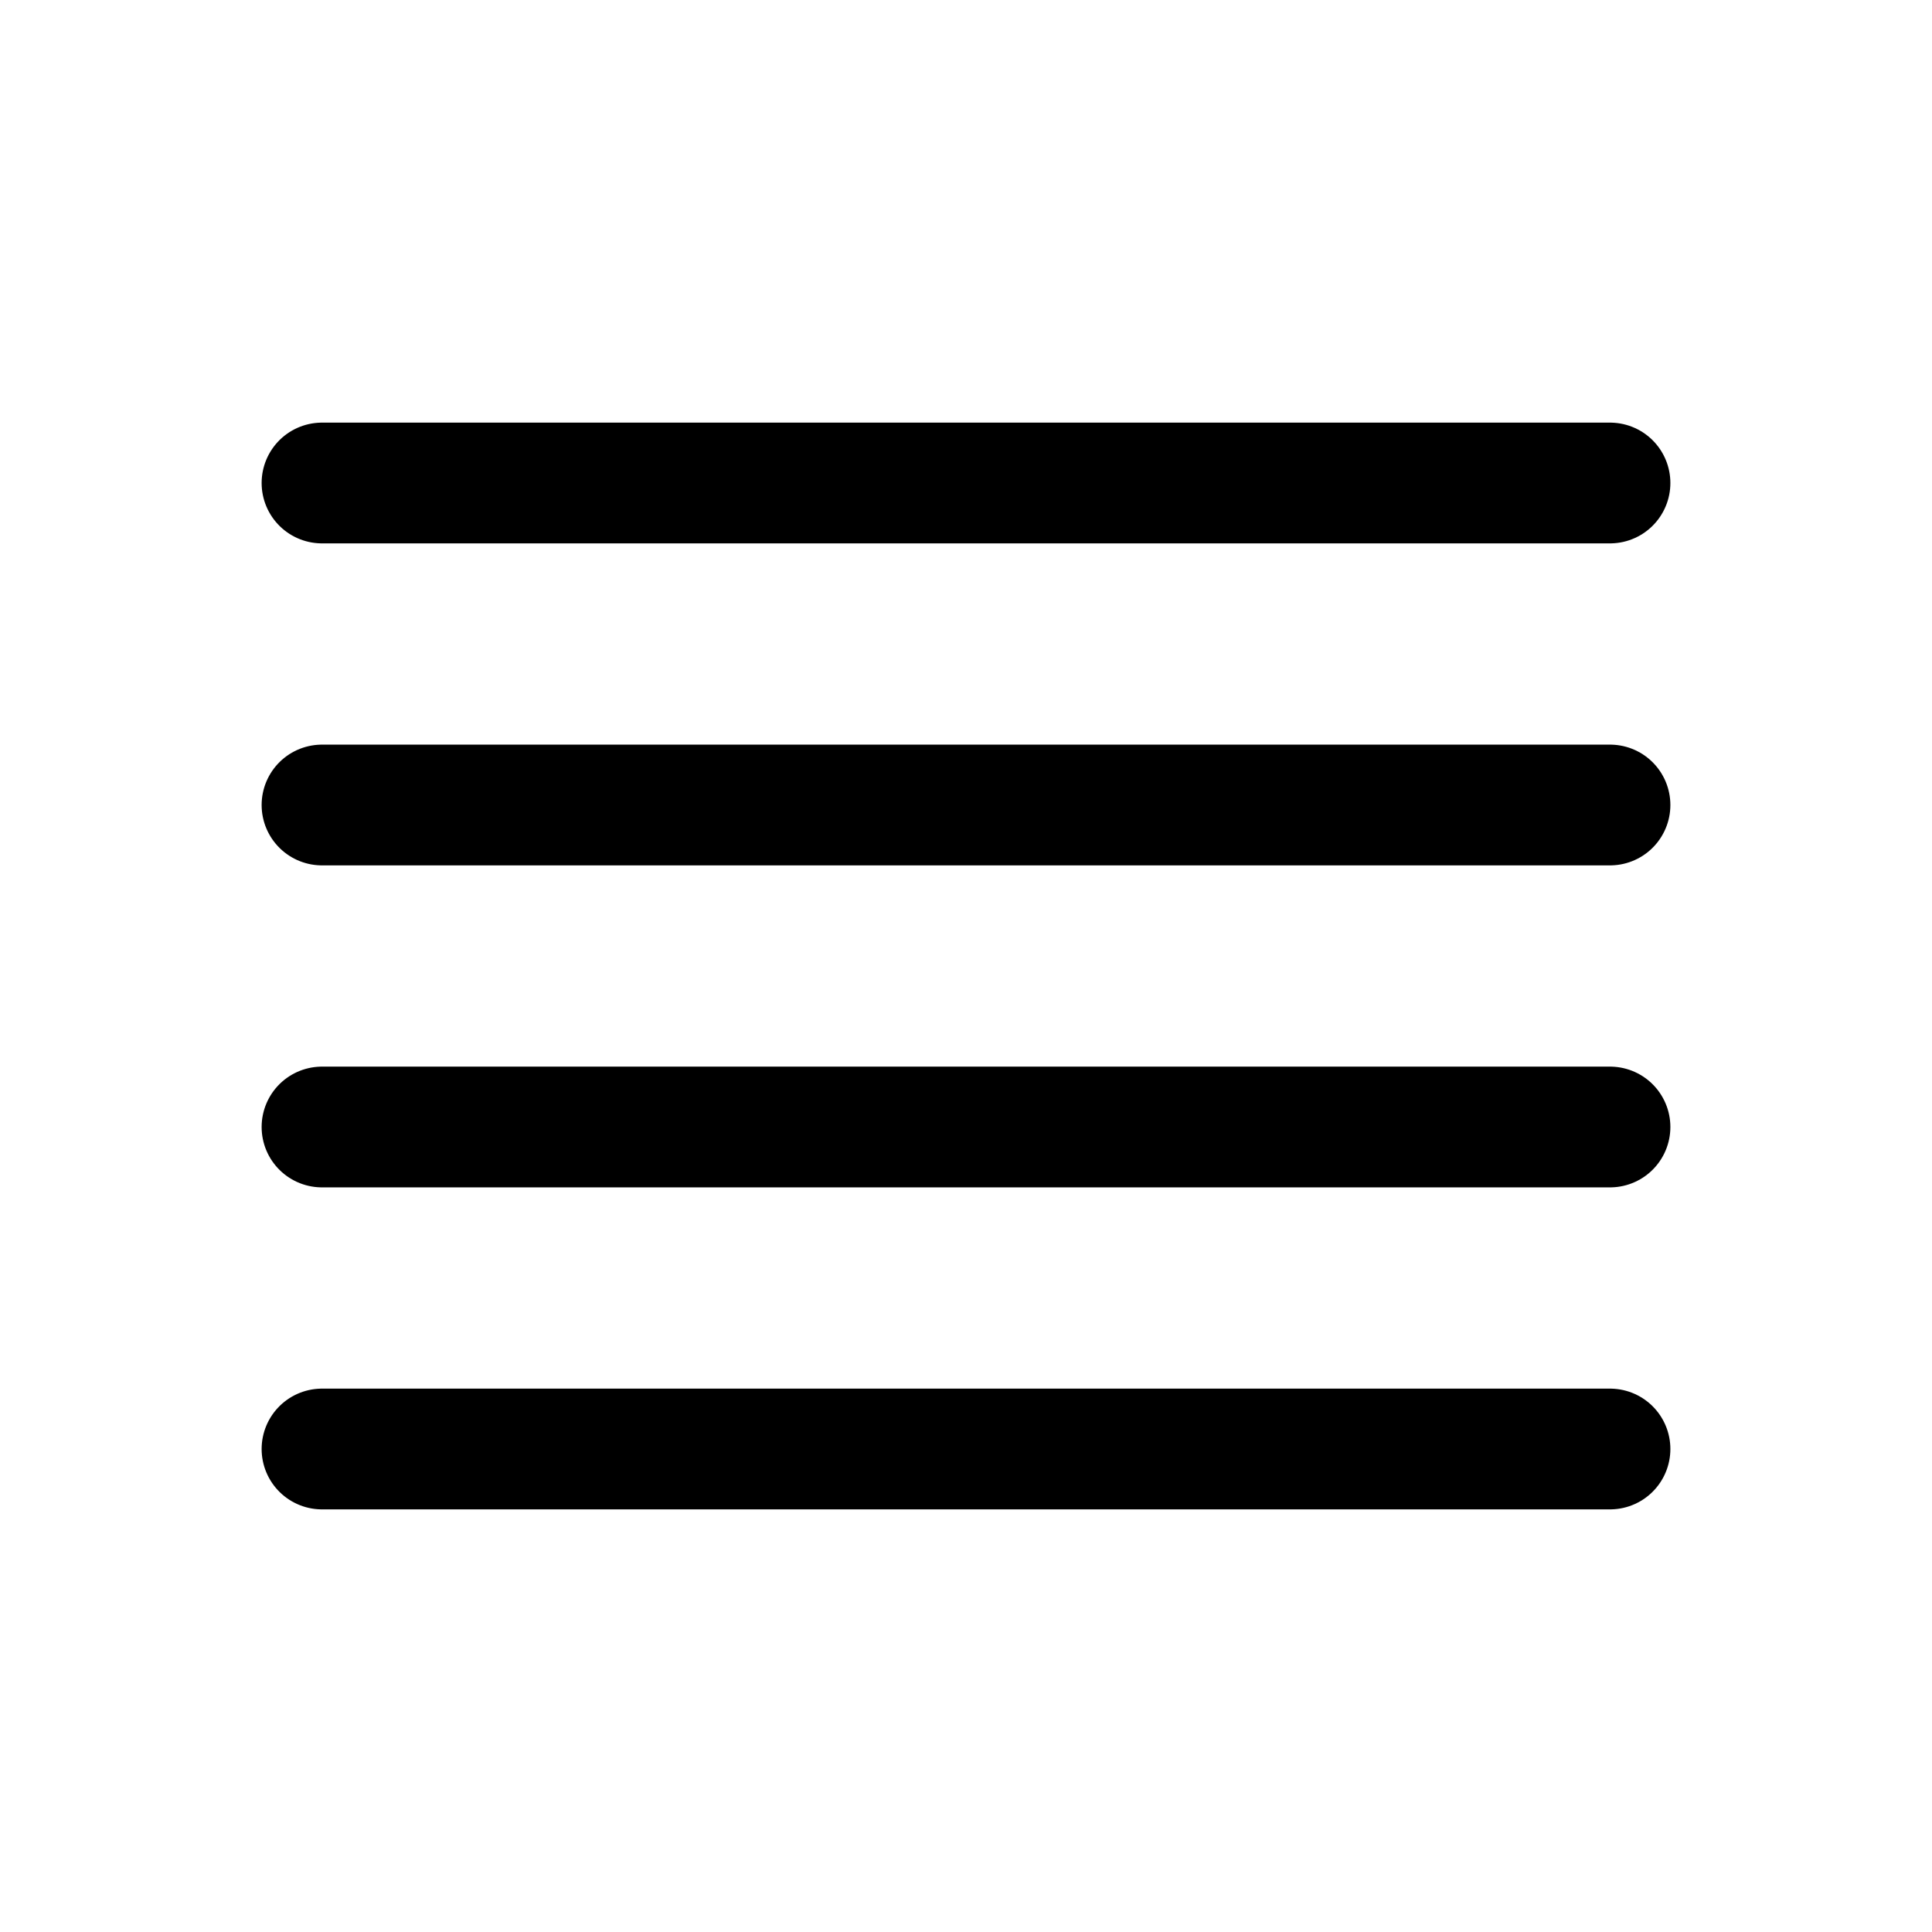
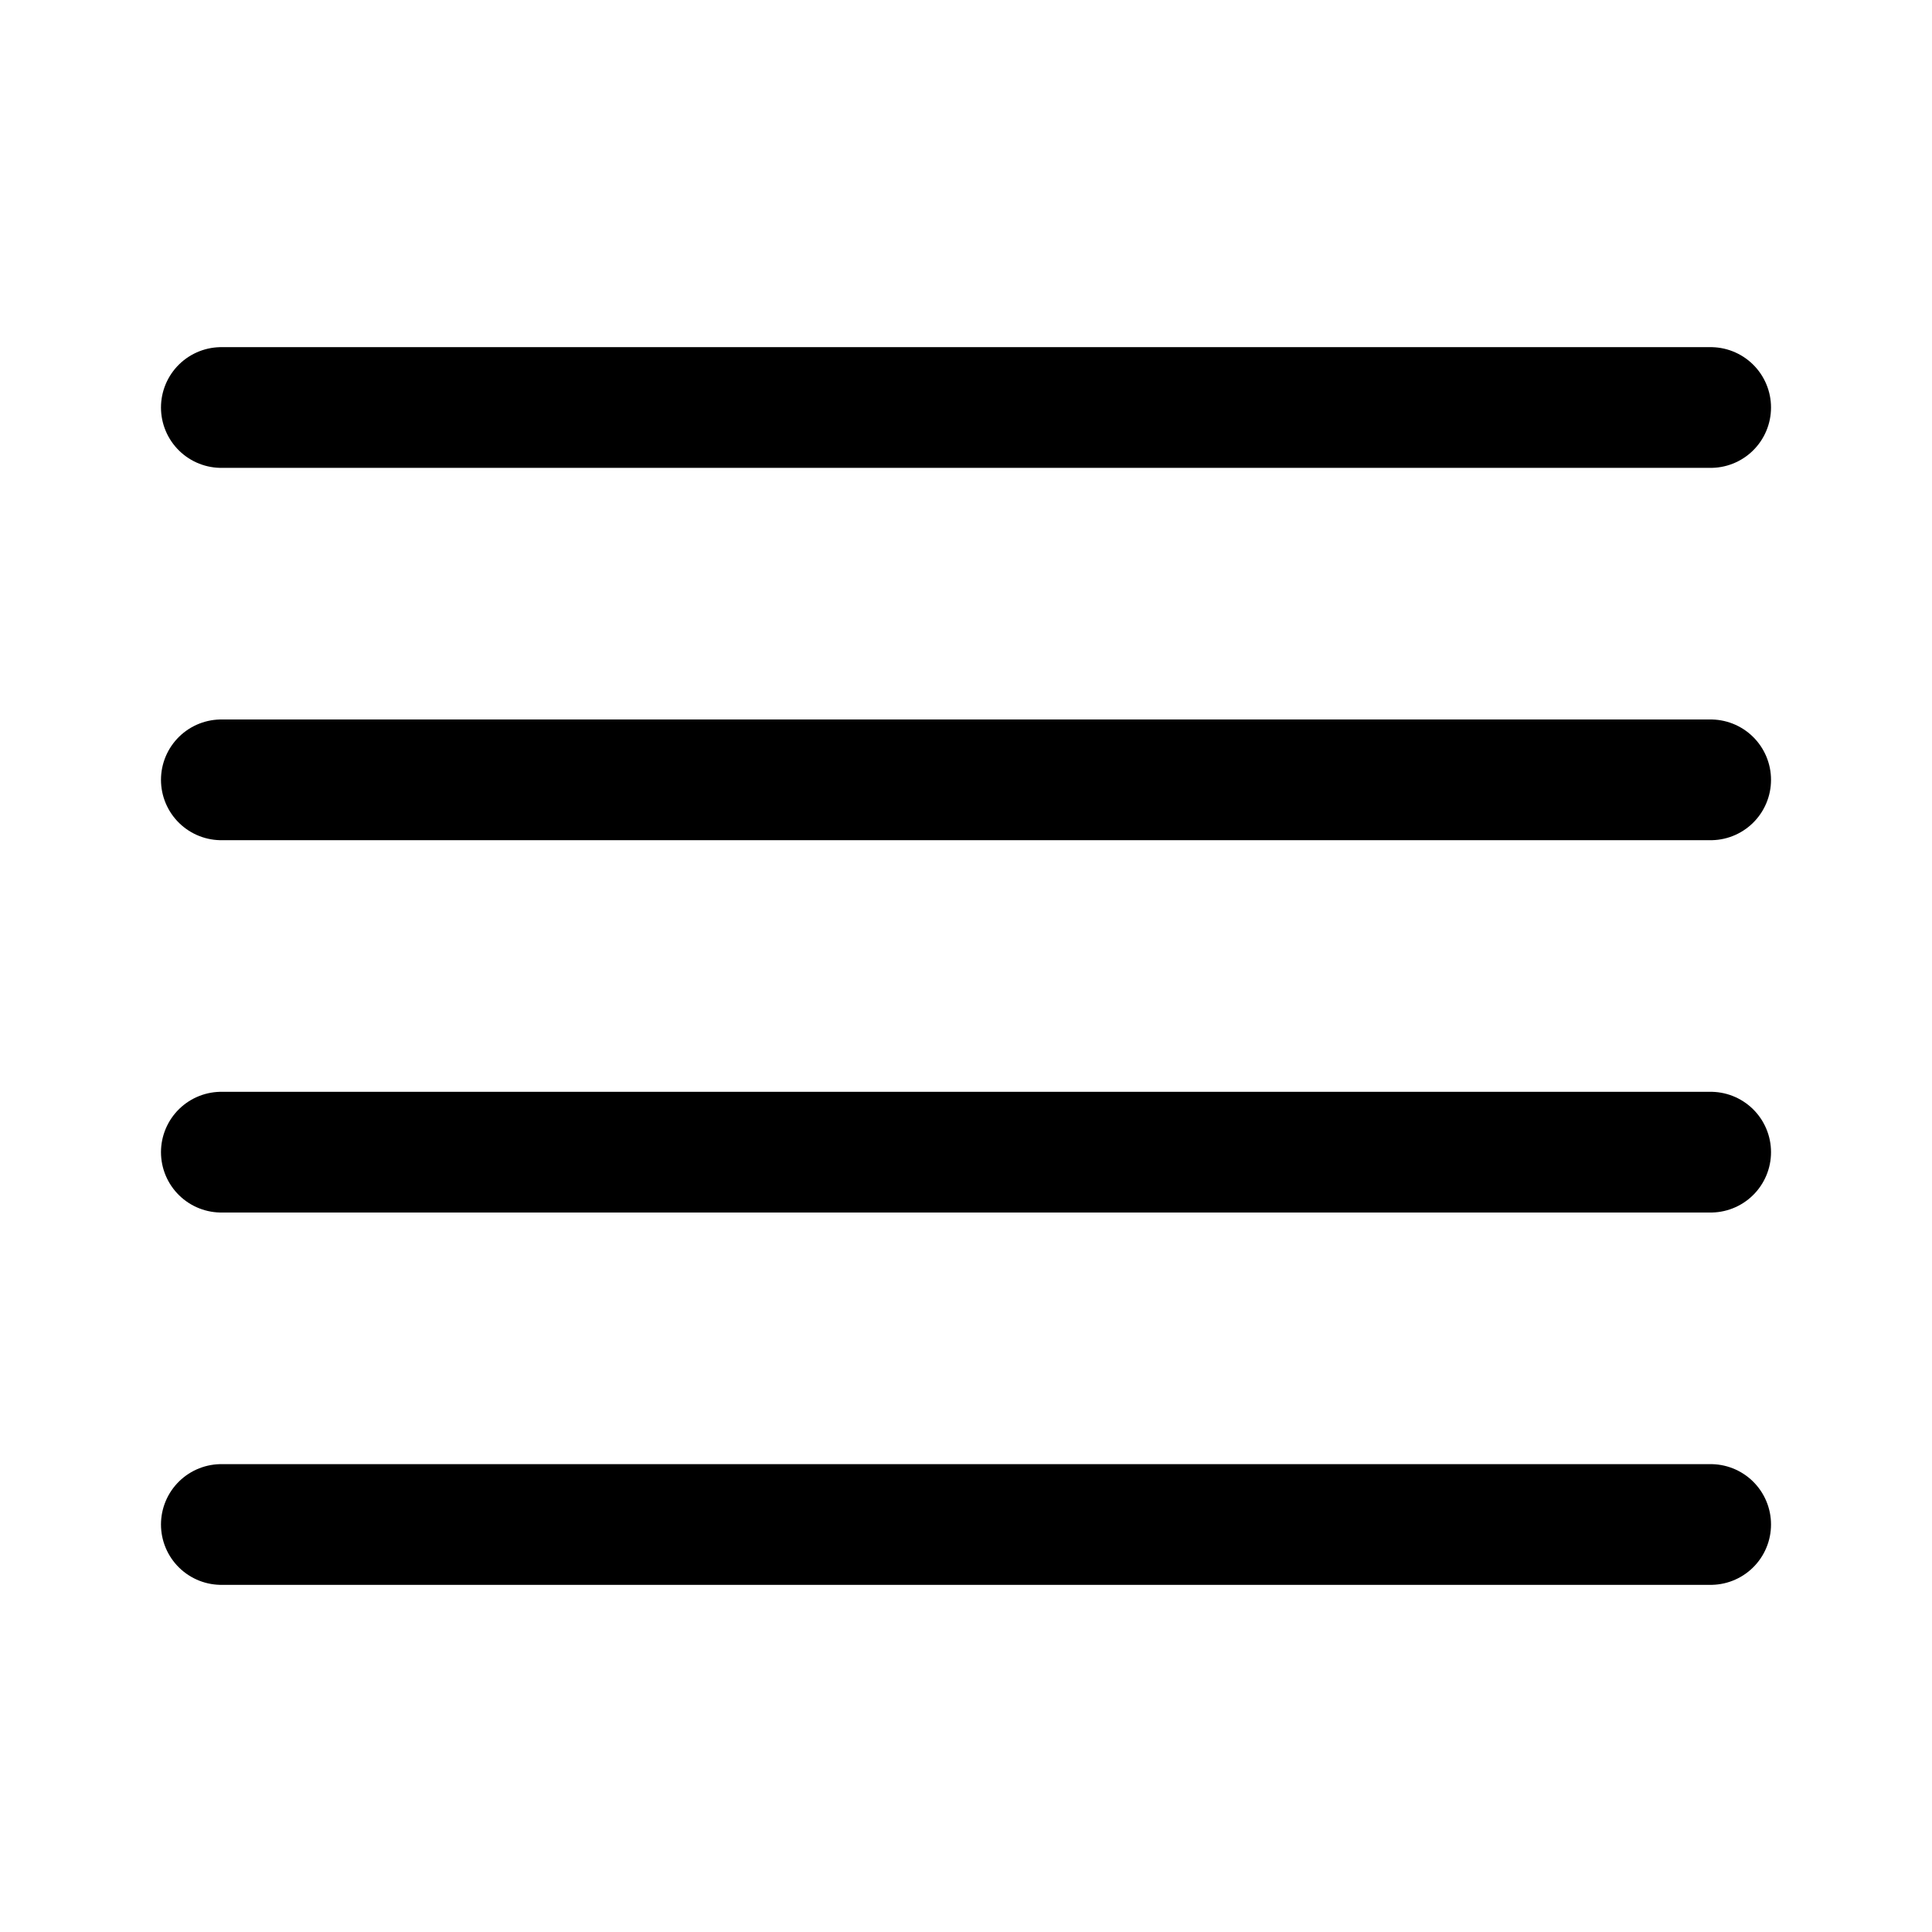
<svg xmlns="http://www.w3.org/2000/svg" width="24" height="24" viewBox="0 0 24 24" fill="none">
-   <path d="M4 6H20M4 10H20M4 14H20M4 18H20" stroke="currentColor" stroke-width="1.5" stroke-linecap="round" stroke-linejoin="round" />
+   <g transform="translate(12 12) scale(1.1563) translate(-12 -12)">
+     <path d="M4 6H20M4 10H20M4 14H20M4 18H20" stroke="currentColor" stroke-width="1.297" stroke-linecap="round" stroke-linejoin="round" />
+   </g>
</svg>
